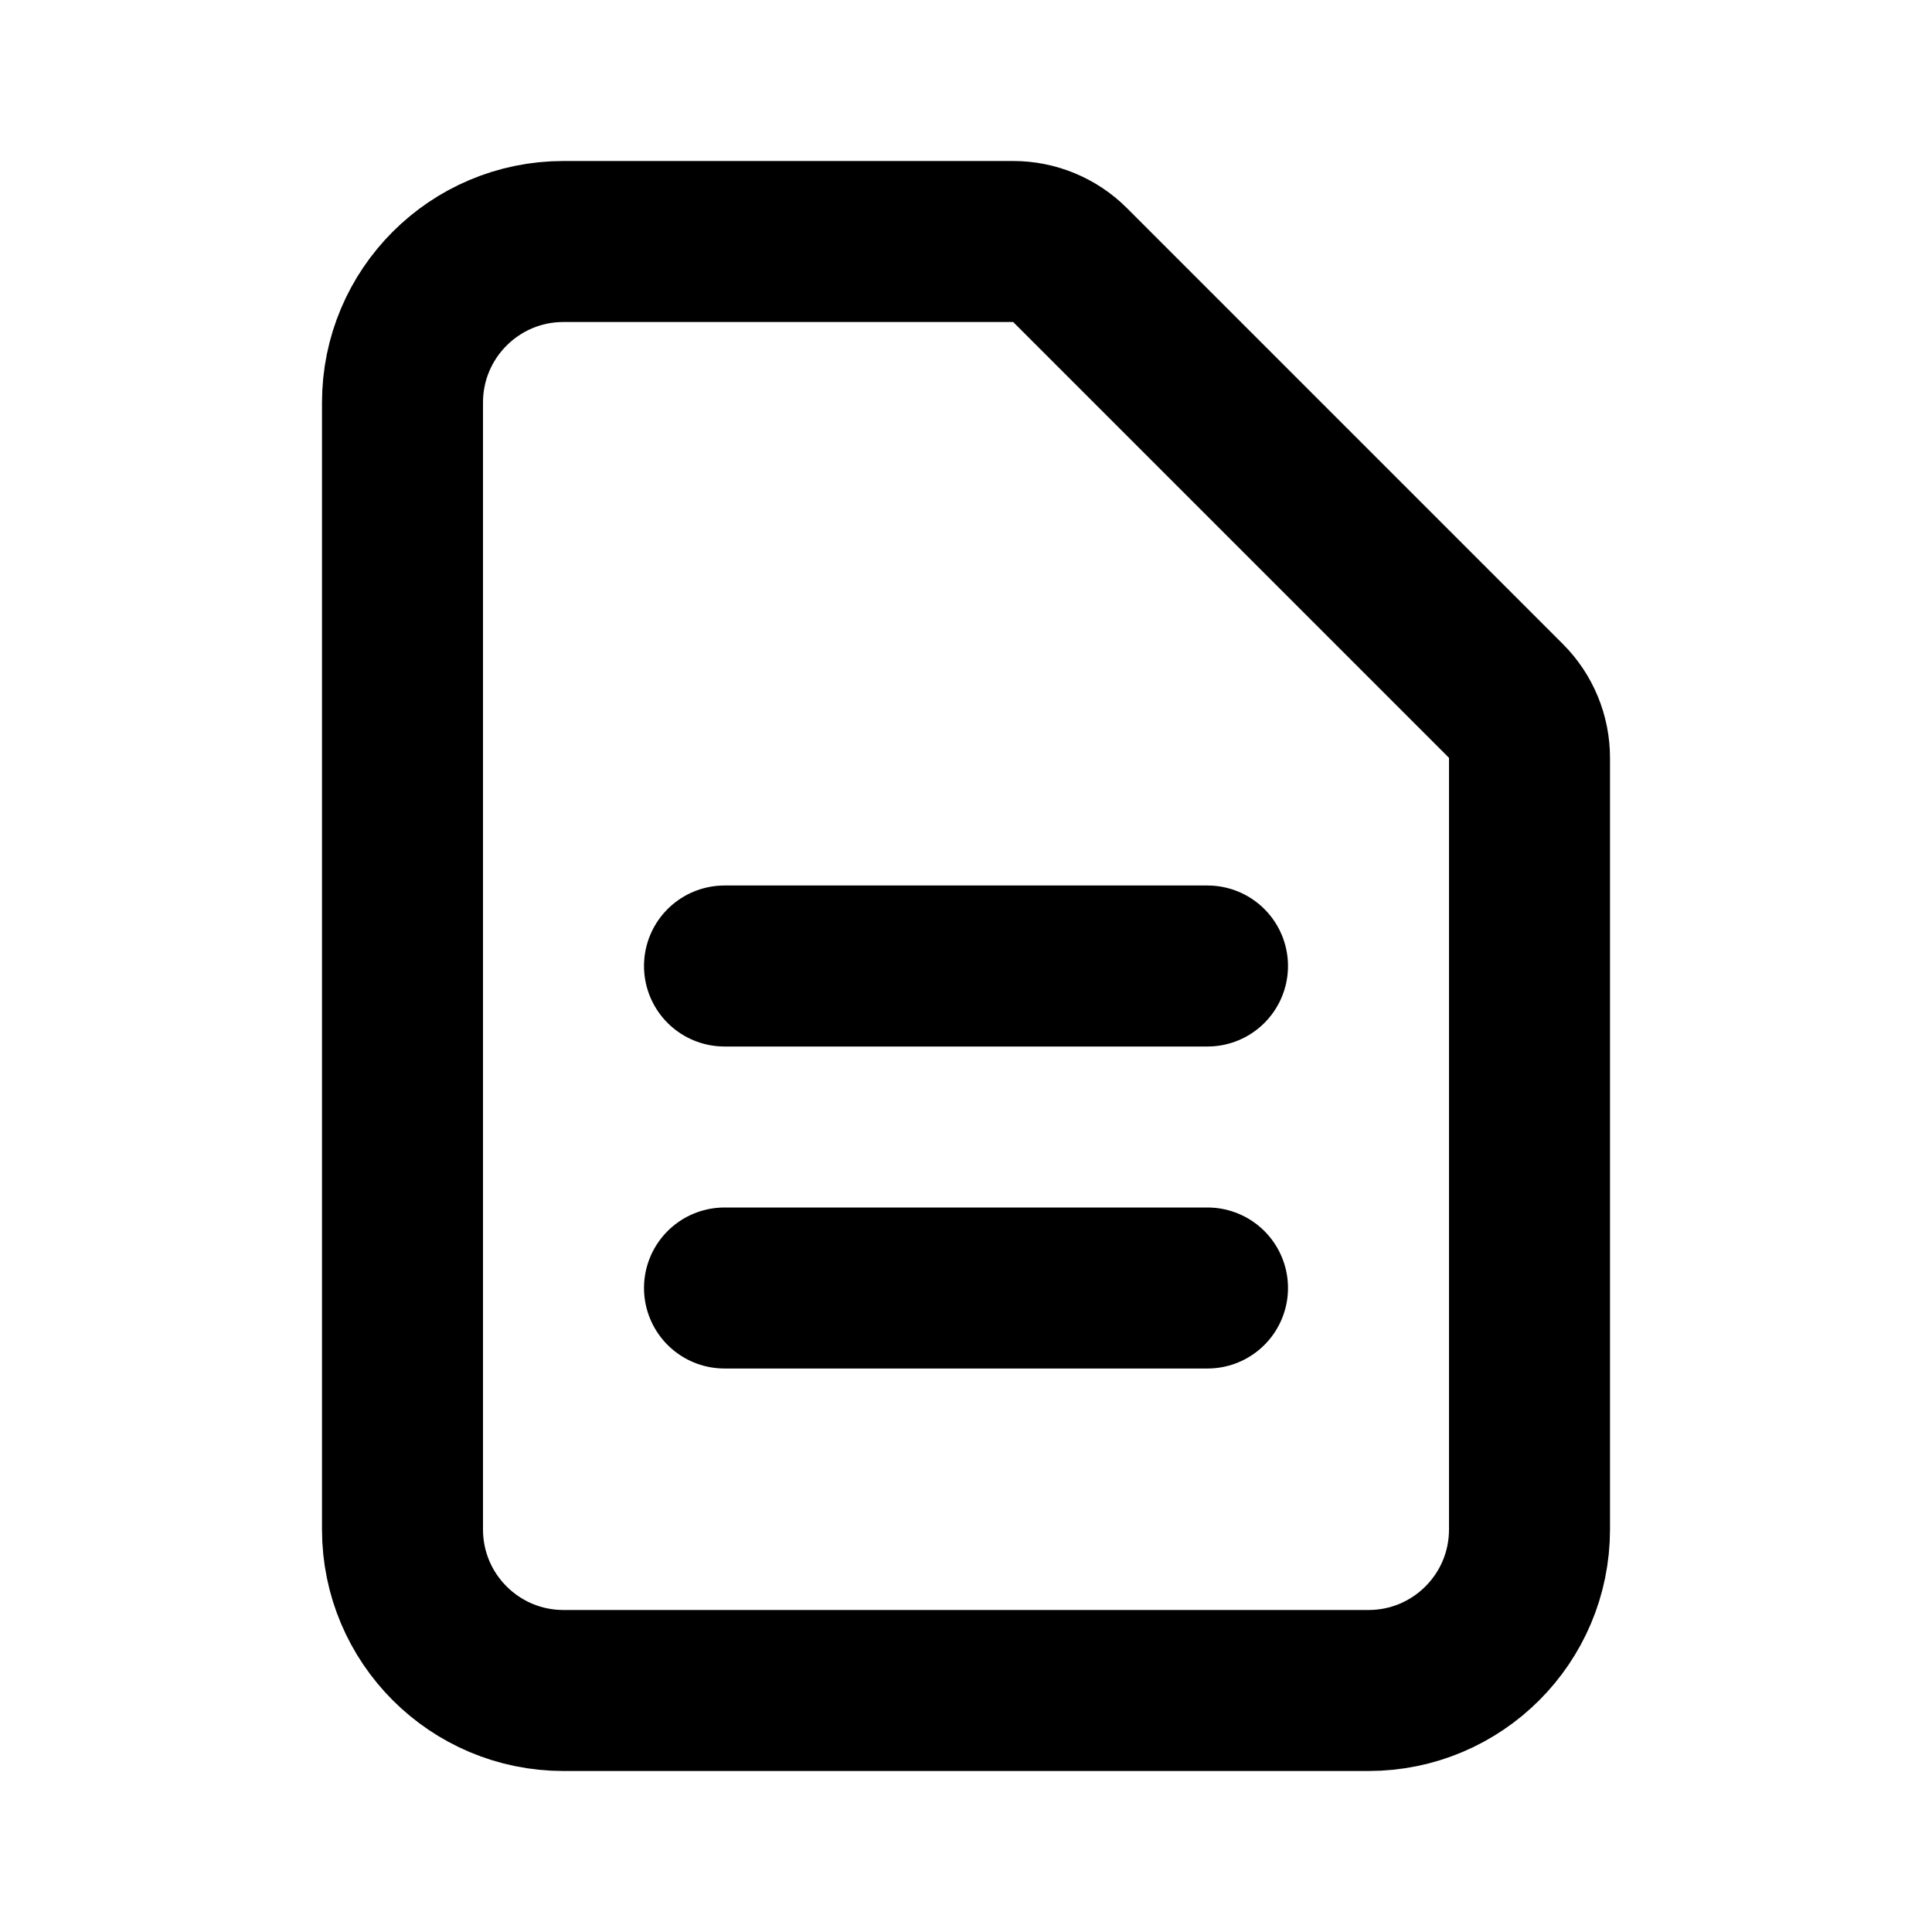
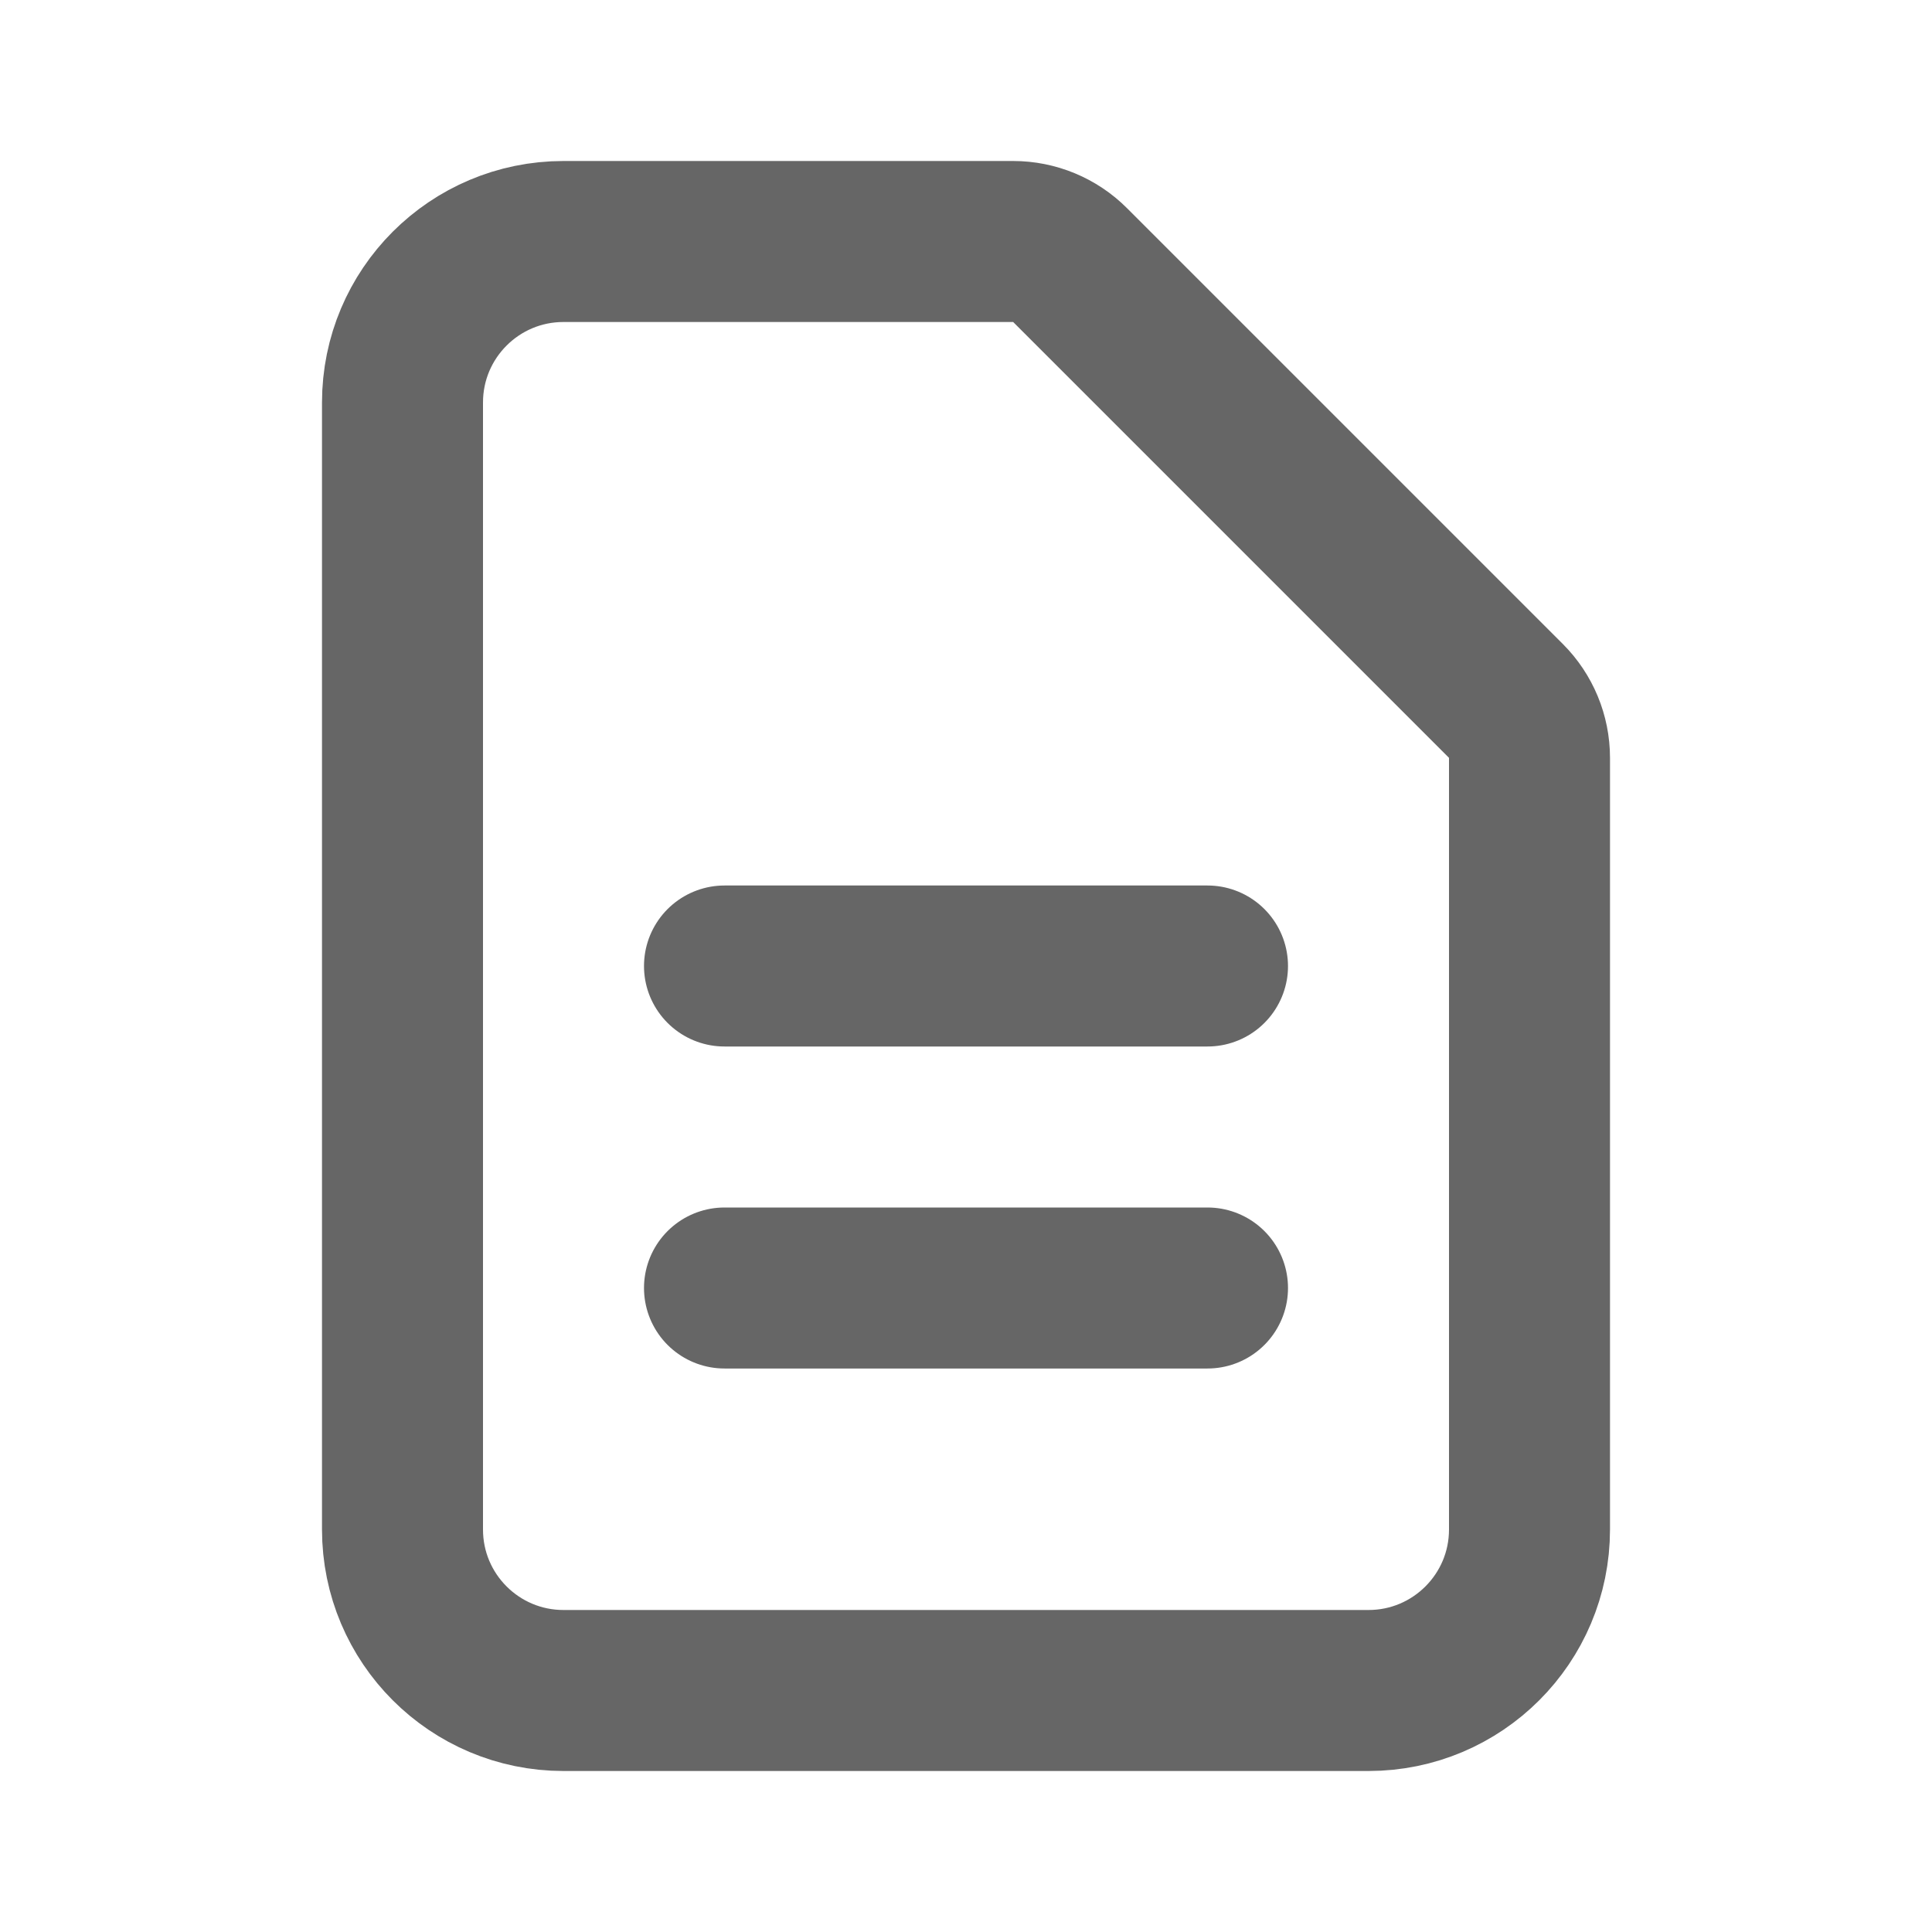
- <svg xmlns="http://www.w3.org/2000/svg" fill="none" viewBox="0 0 24 24" stroke="currentColor">
+ <svg xmlns="http://www.w3.org/2000/svg" fill="none" viewBox="0 0 24 24" stroke="#666">
  <path stroke-linecap="round" stroke-linejoin="round" stroke-width="2" d="M9 12h6m-6 4h6m2 5H7a2 2 0 01-2-2V5a2 2 0 012-2h5.586a1 1 0 01.707.293l5.414 5.414a1 1 0 01.293.707V19a2 2 0 01-2 2z" />
</svg>
